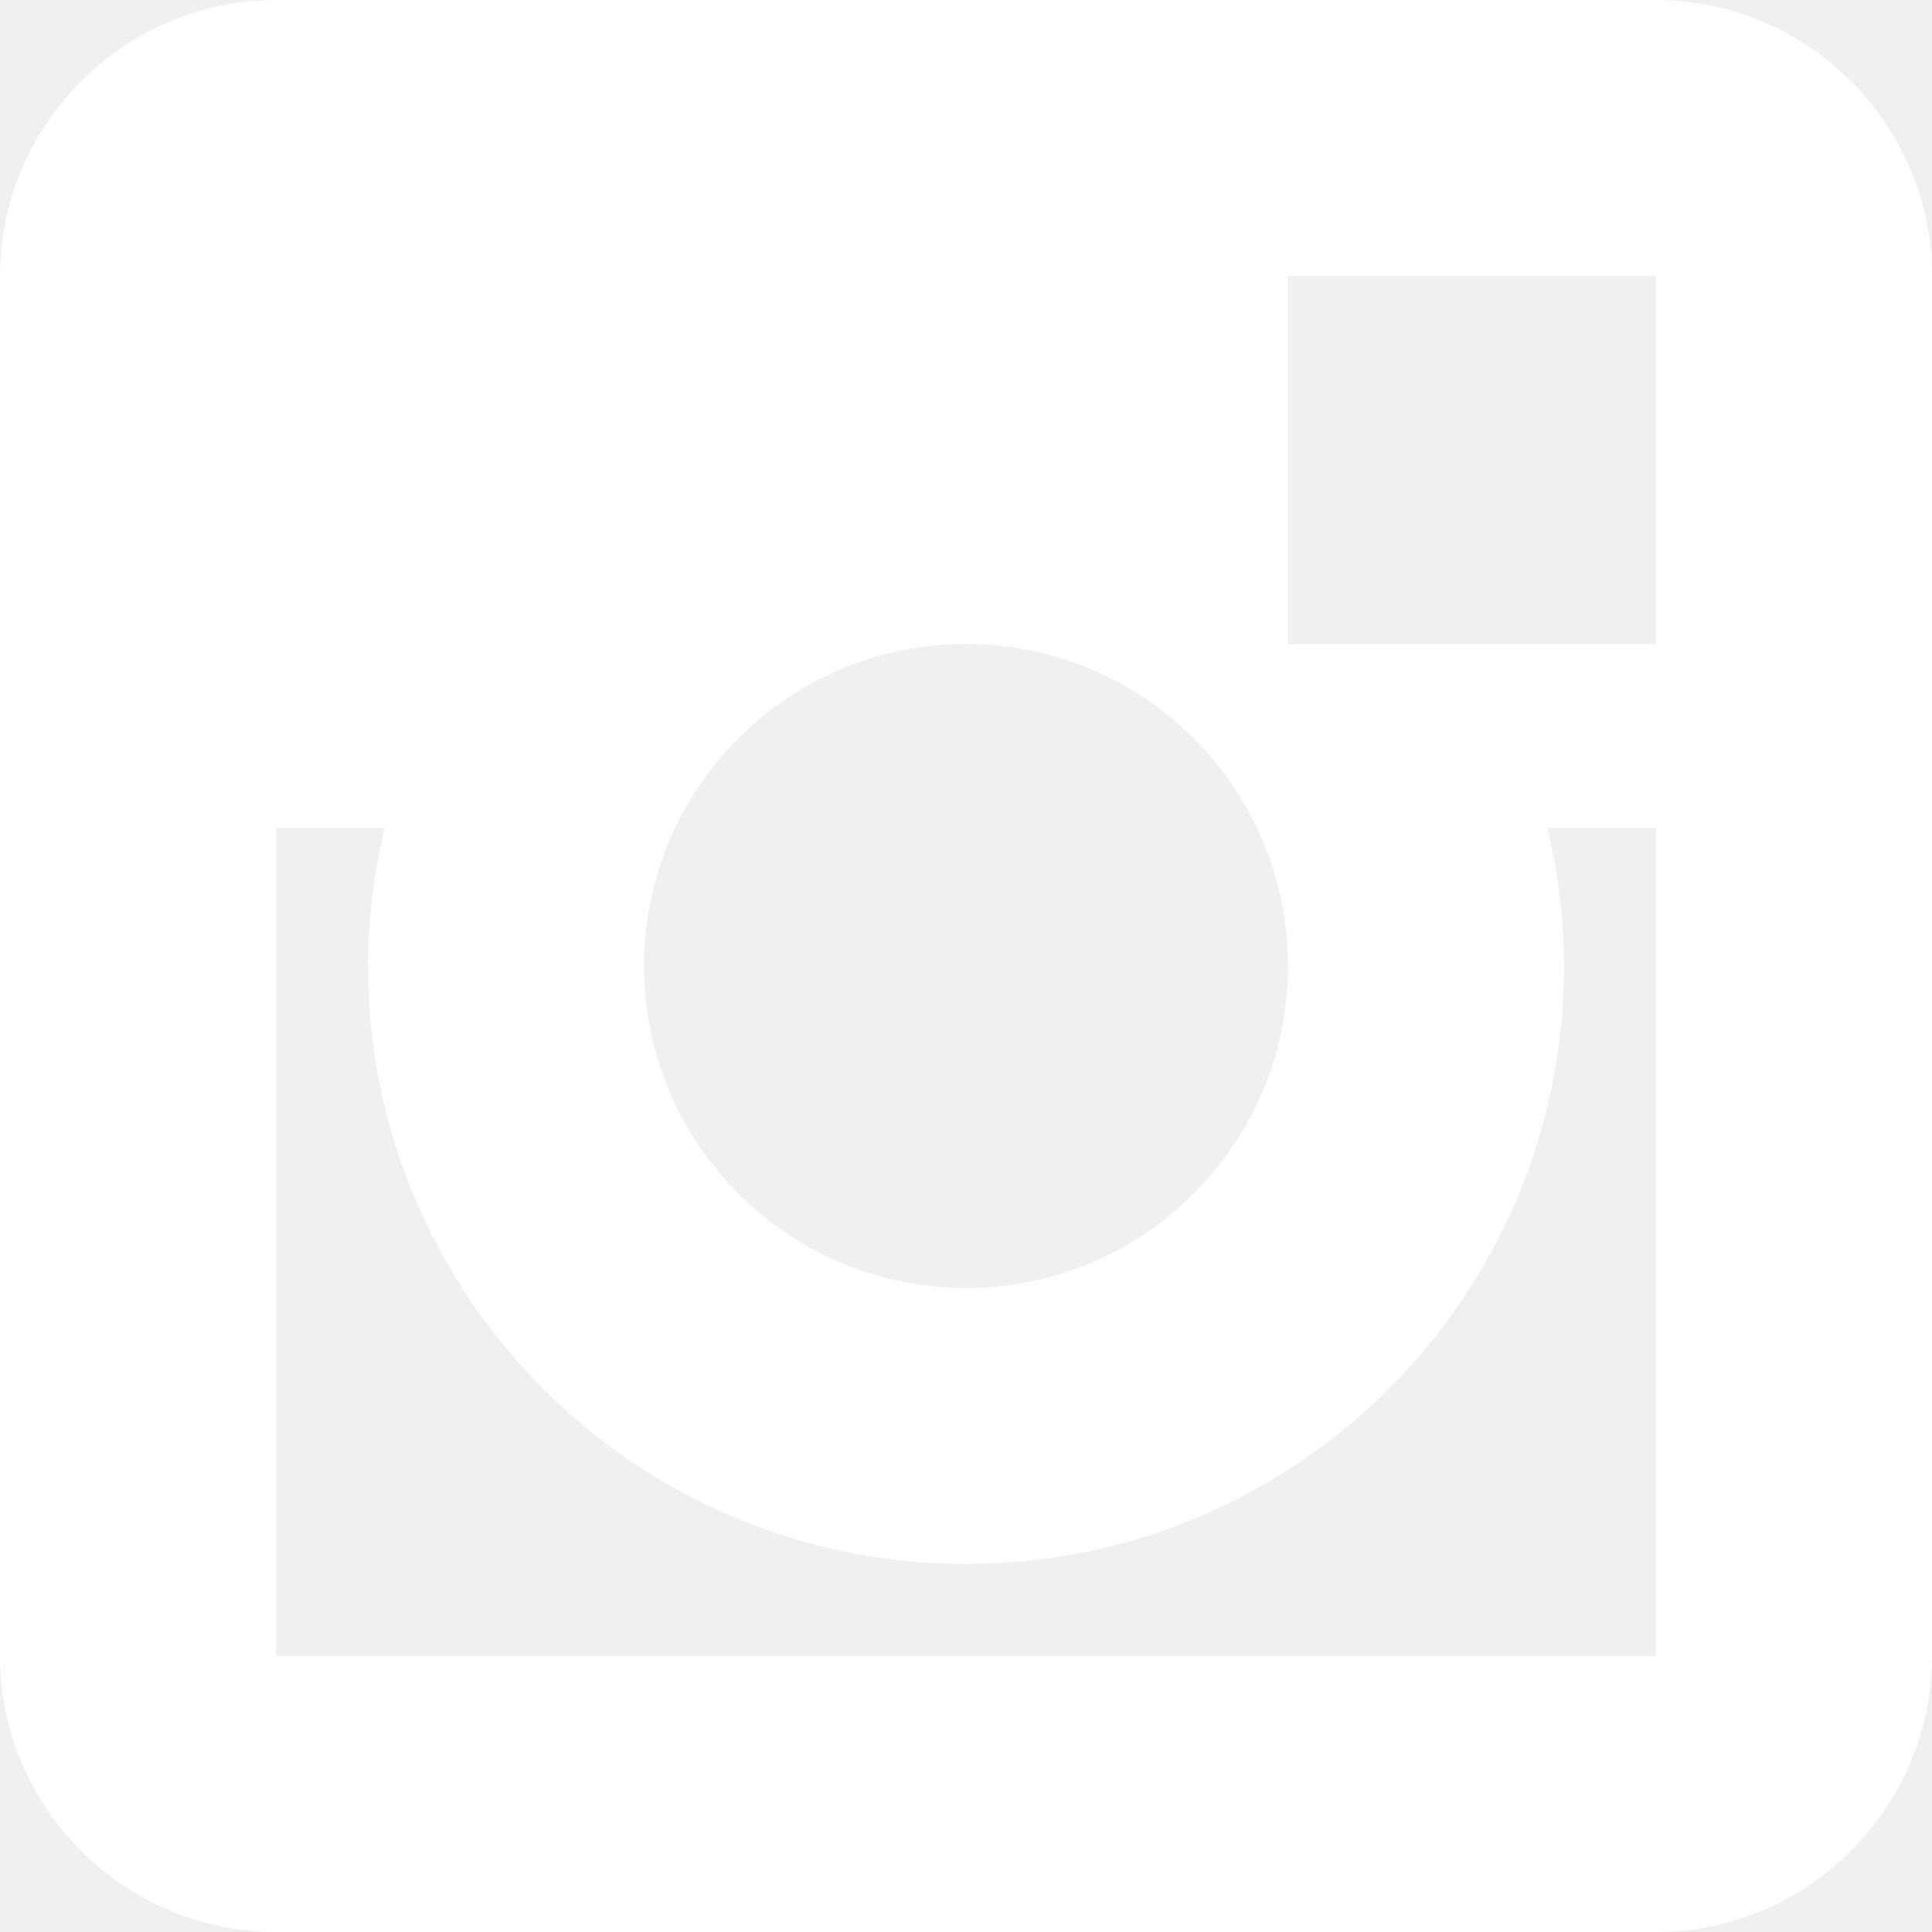
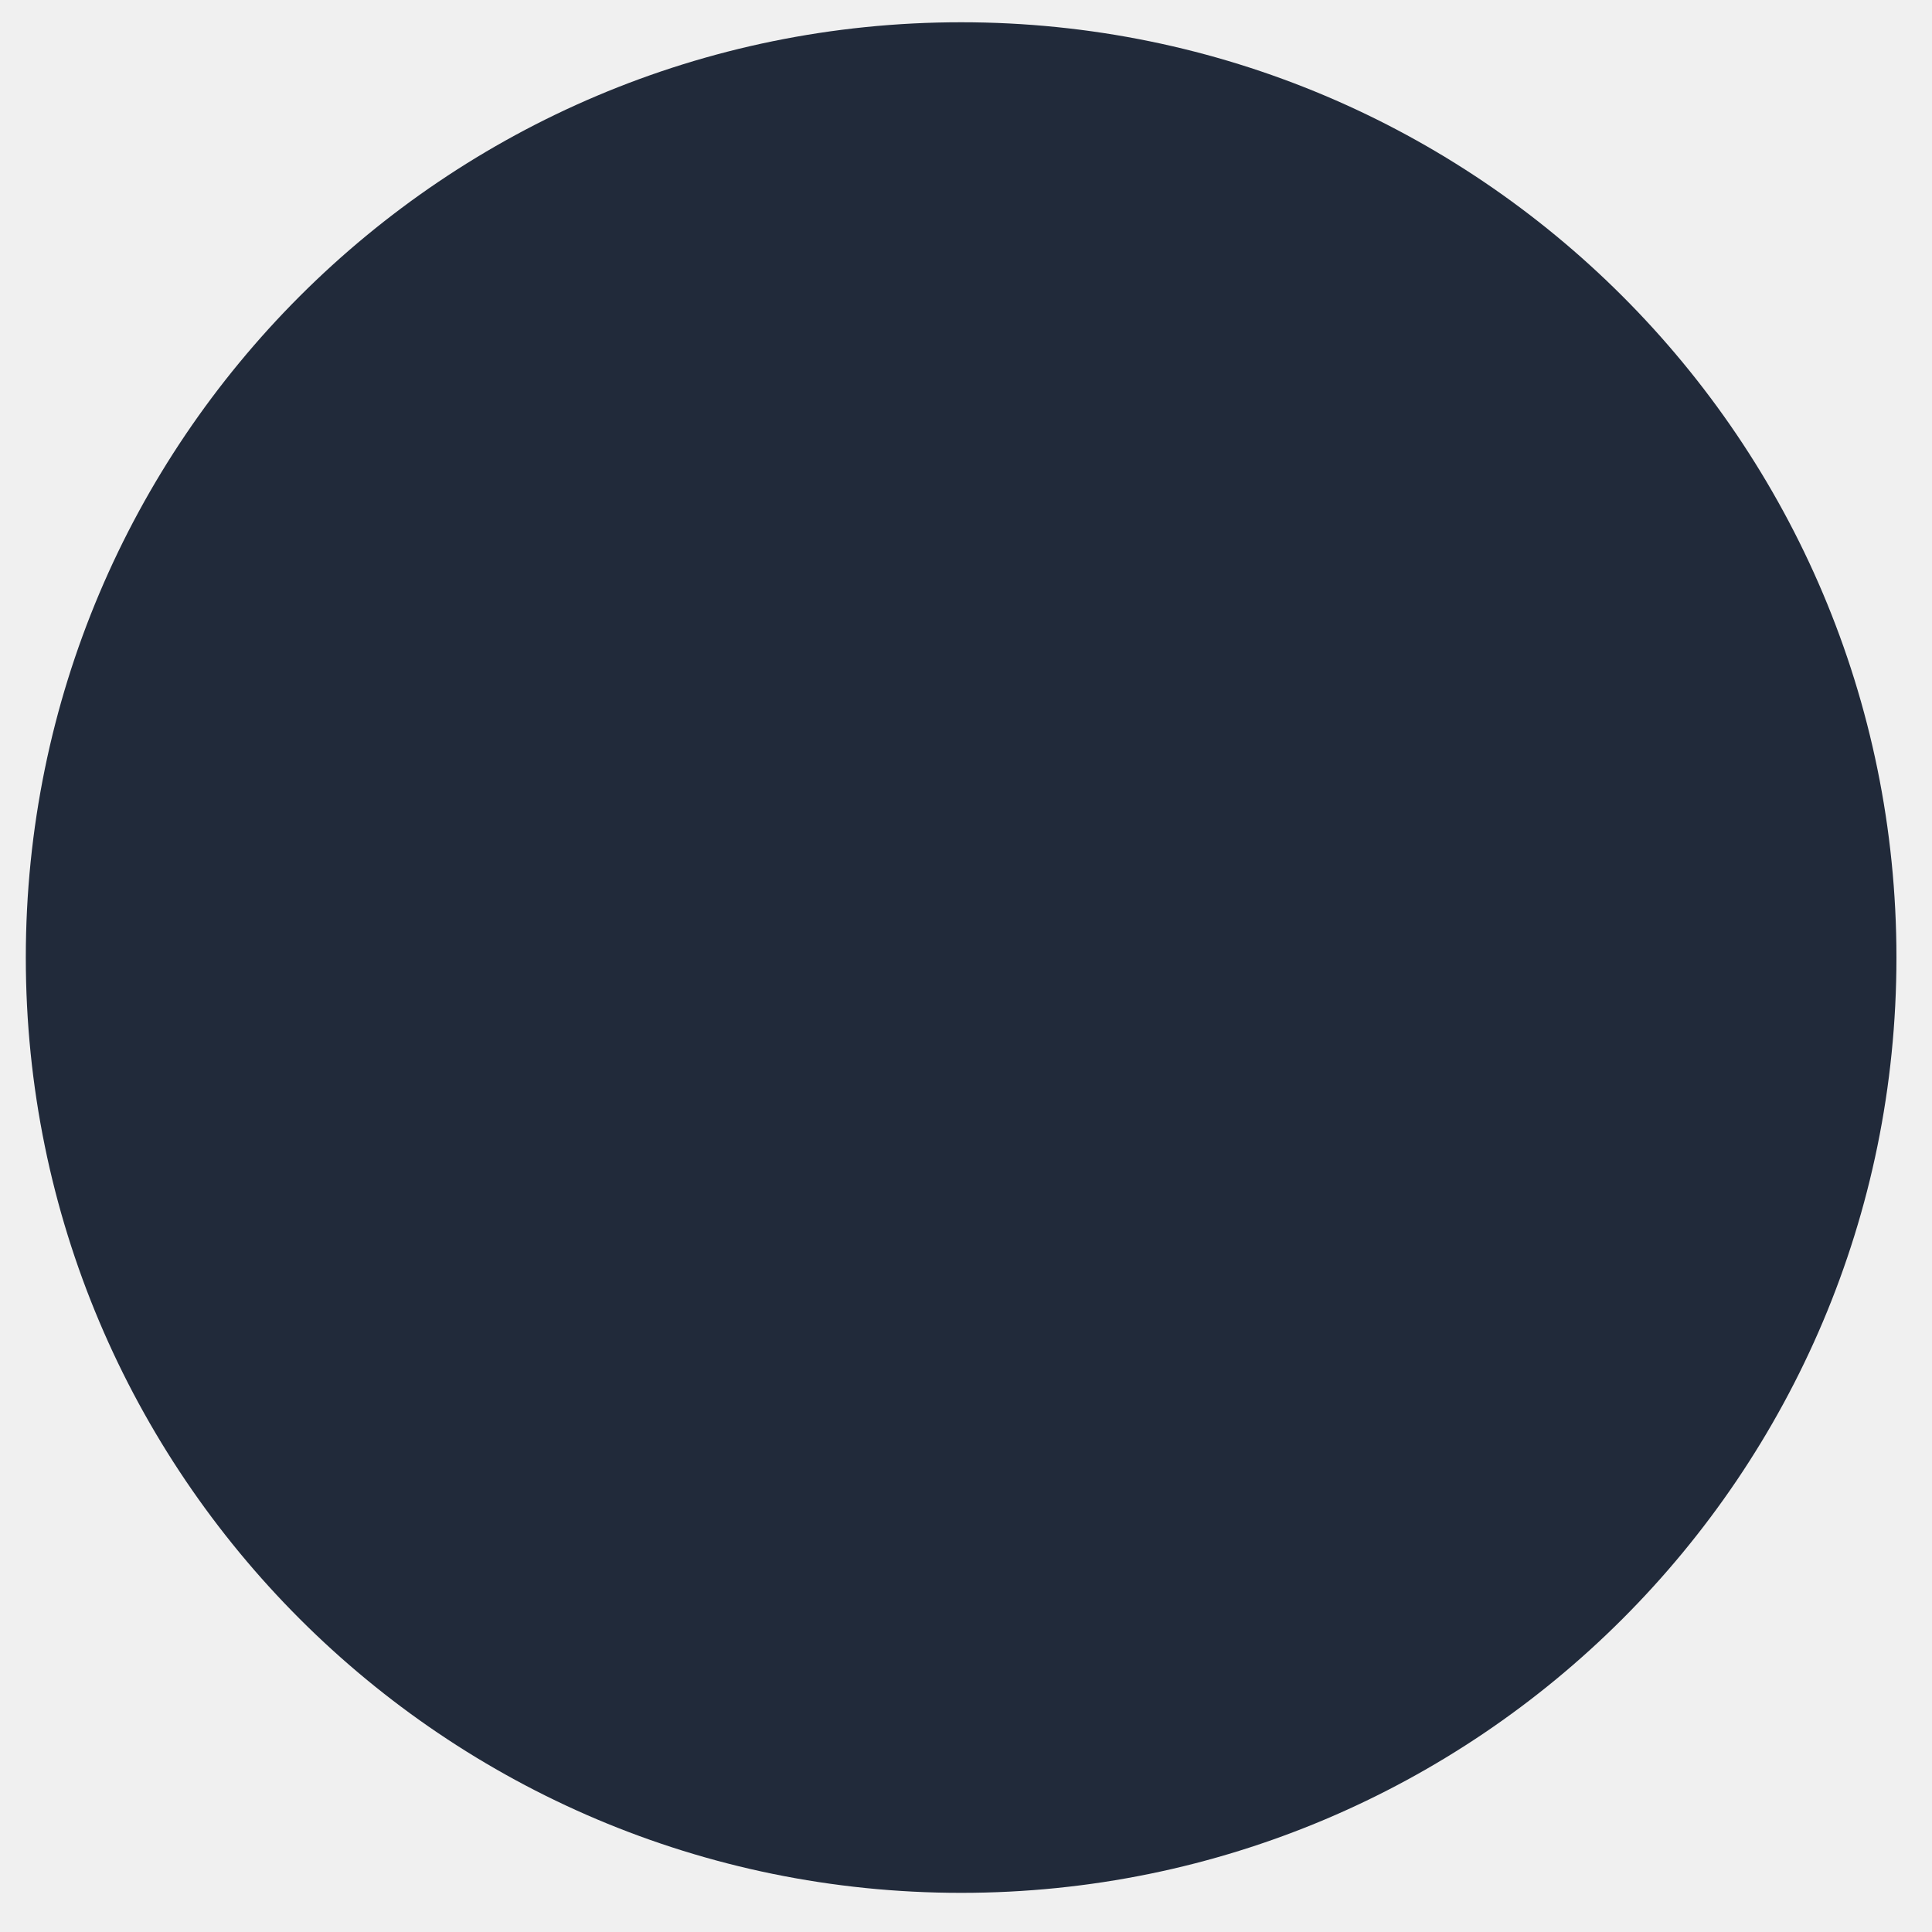
- <svg xmlns="http://www.w3.org/2000/svg" width="21" height="21" viewBox="0 0 21 21" fill="none">
-   <path fill-rule="evenodd" clip-rule="evenodd" d="M3 0H18C19.65 0 21 1.35 21 3V18C21 19.65 19.65 21 18 21H3C1.35 21 0 19.65 0 18V3C0 1.35 1.35 0 3 0ZM14 10.5C14 8.57 12.43 7 10.5 7C8.57 7 7 8.57 7 10.5C7 12.43 8.57 14 10.5 14C12.43 14 14 12.43 14 10.5ZM3 18V9H4.181C4.063 9.491 4.002 9.995 4 10.5C4 14.09 6.91 17 10.5 17C14.09 17 17 14.09 17 10.5C16.999 9.995 16.938 9.491 16.819 9H18V18H3ZM14 7H18V3H14V7Z" fill="white" />
+ <svg xmlns="http://www.w3.org/2000/svg" width="42" height="42" viewBox="0 0 42 42" fill="none">
+   <path fill-rule="evenodd" clip-rule="evenodd" d="M20.894 0.484C32.123 0.484 41.227 9.587 41.227 20.817C41.227 32.046 32.123 41.149 20.894 41.149C9.664 41.149 0.561 32.046 0.561 20.817C0.561 9.587 9.664 0.484 20.894 0.484Z" fill="#212A3A" />
</svg>
